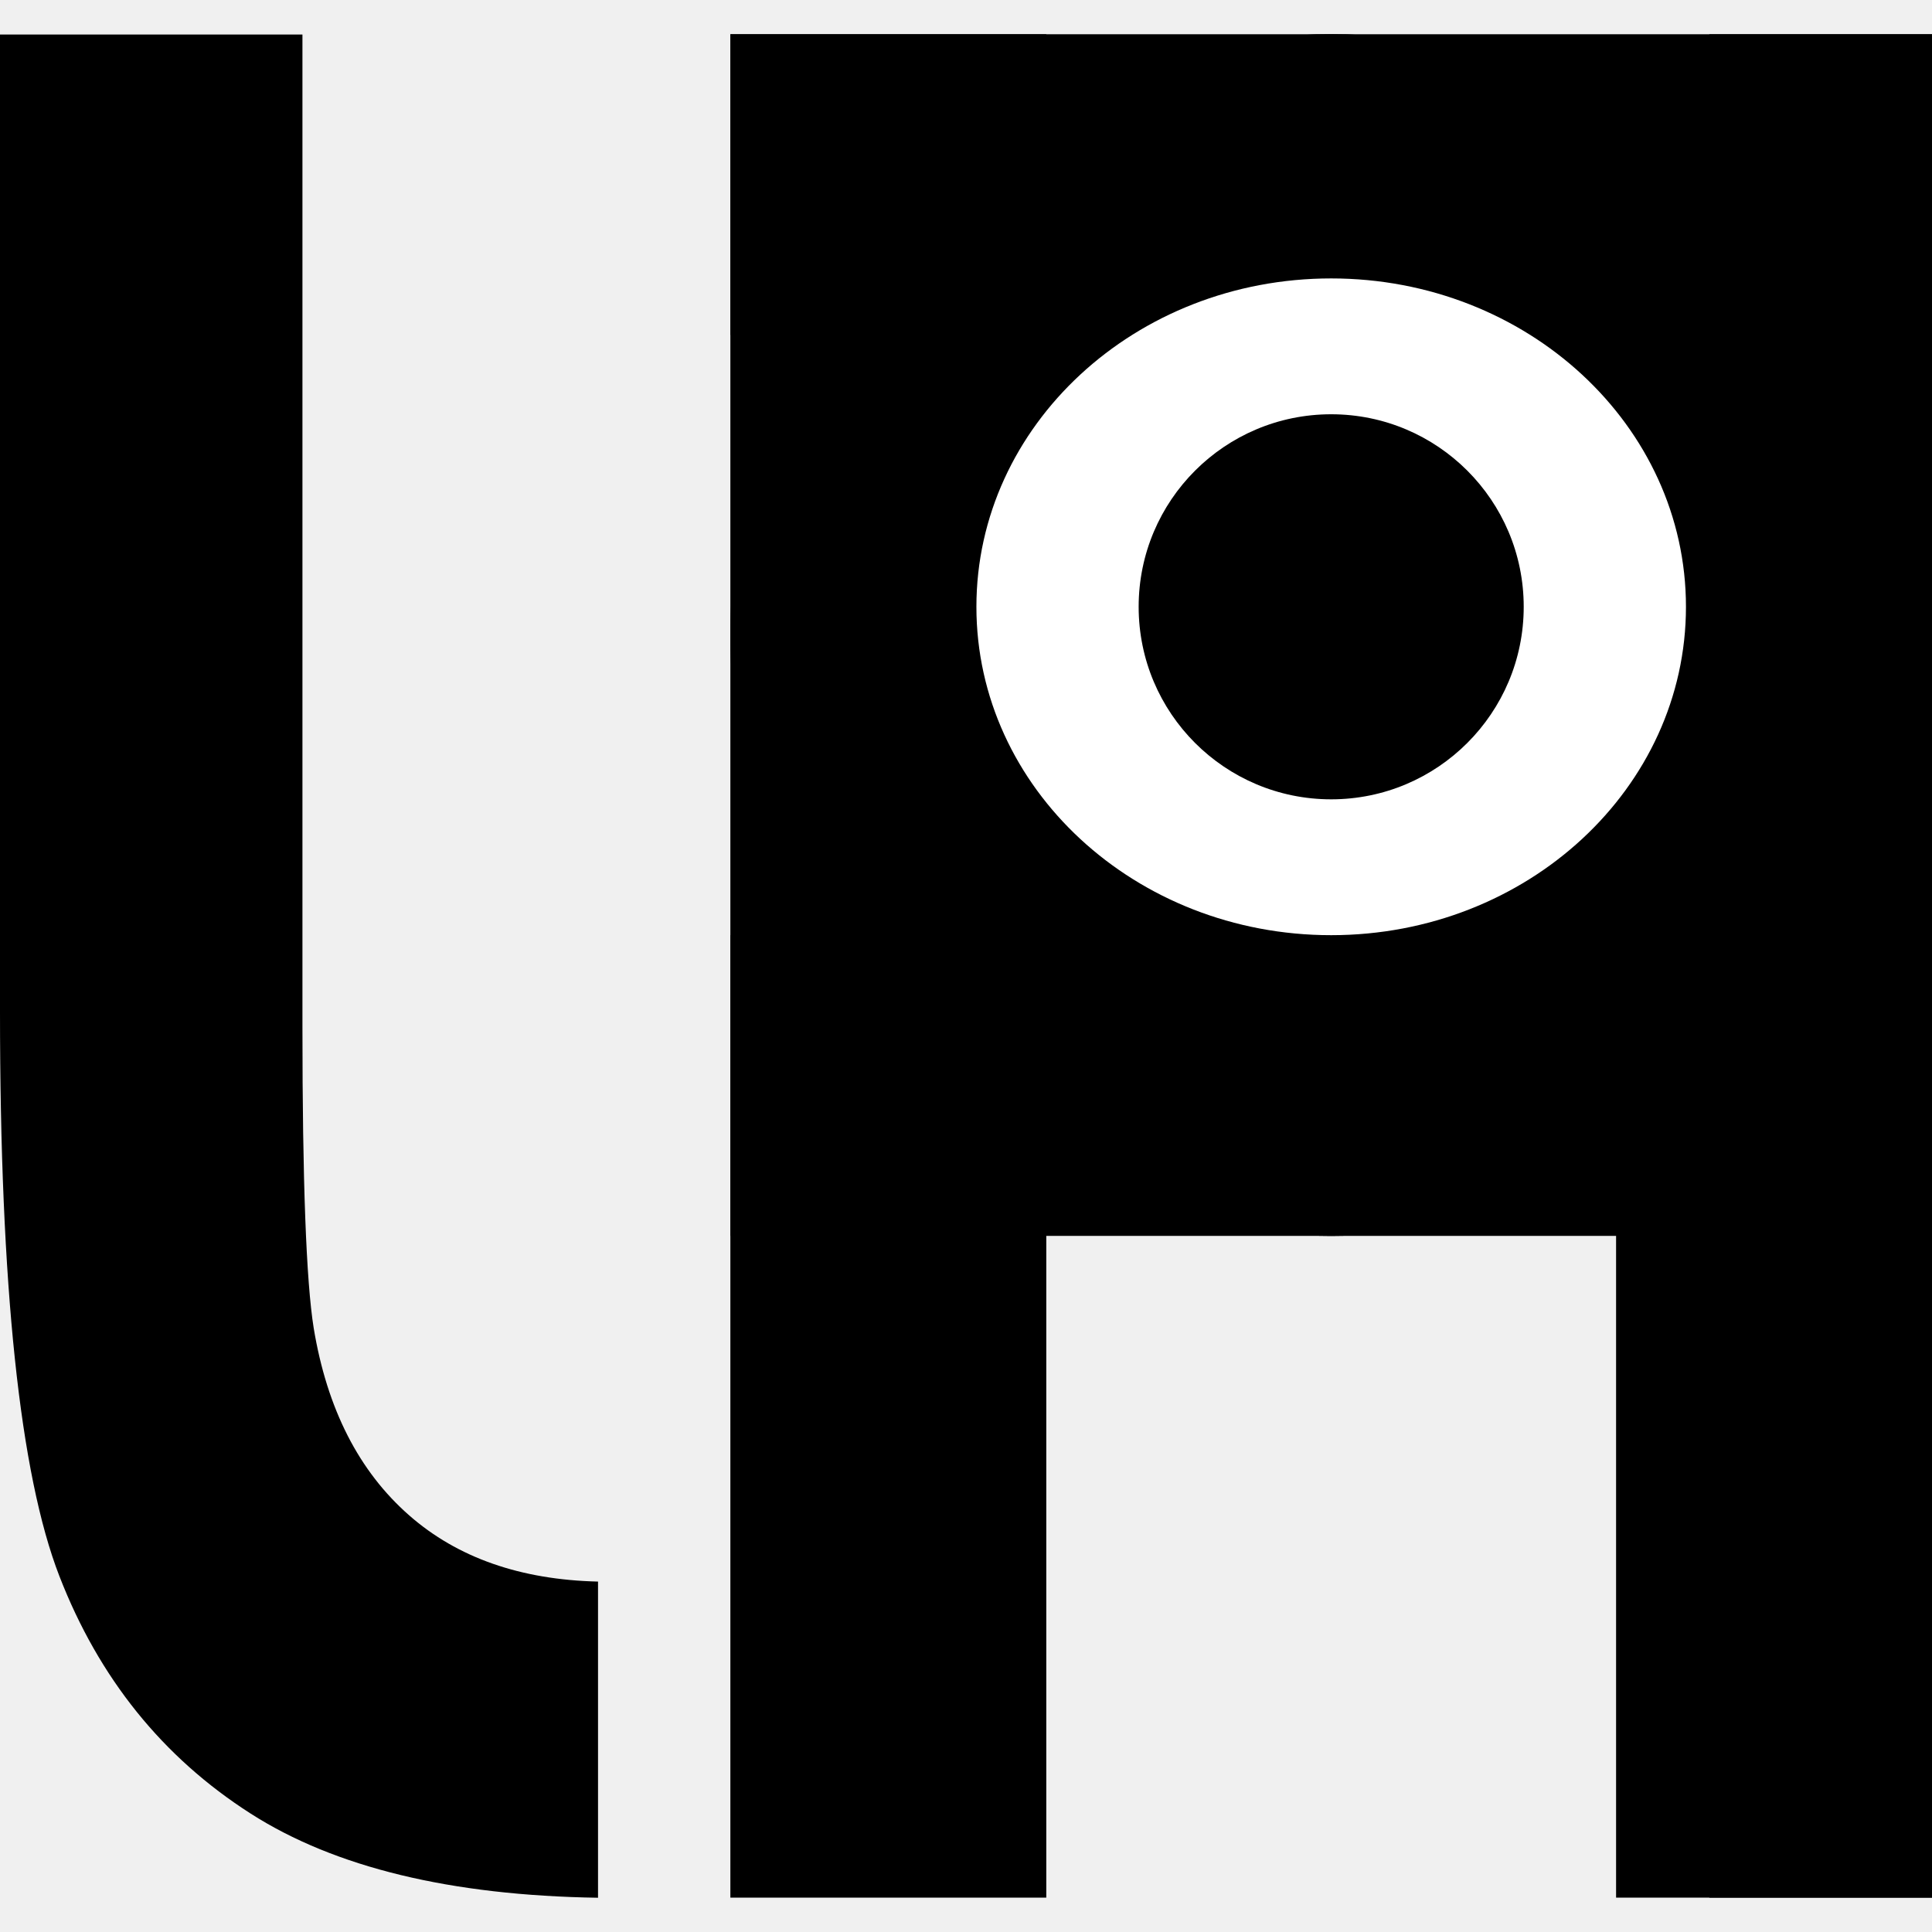
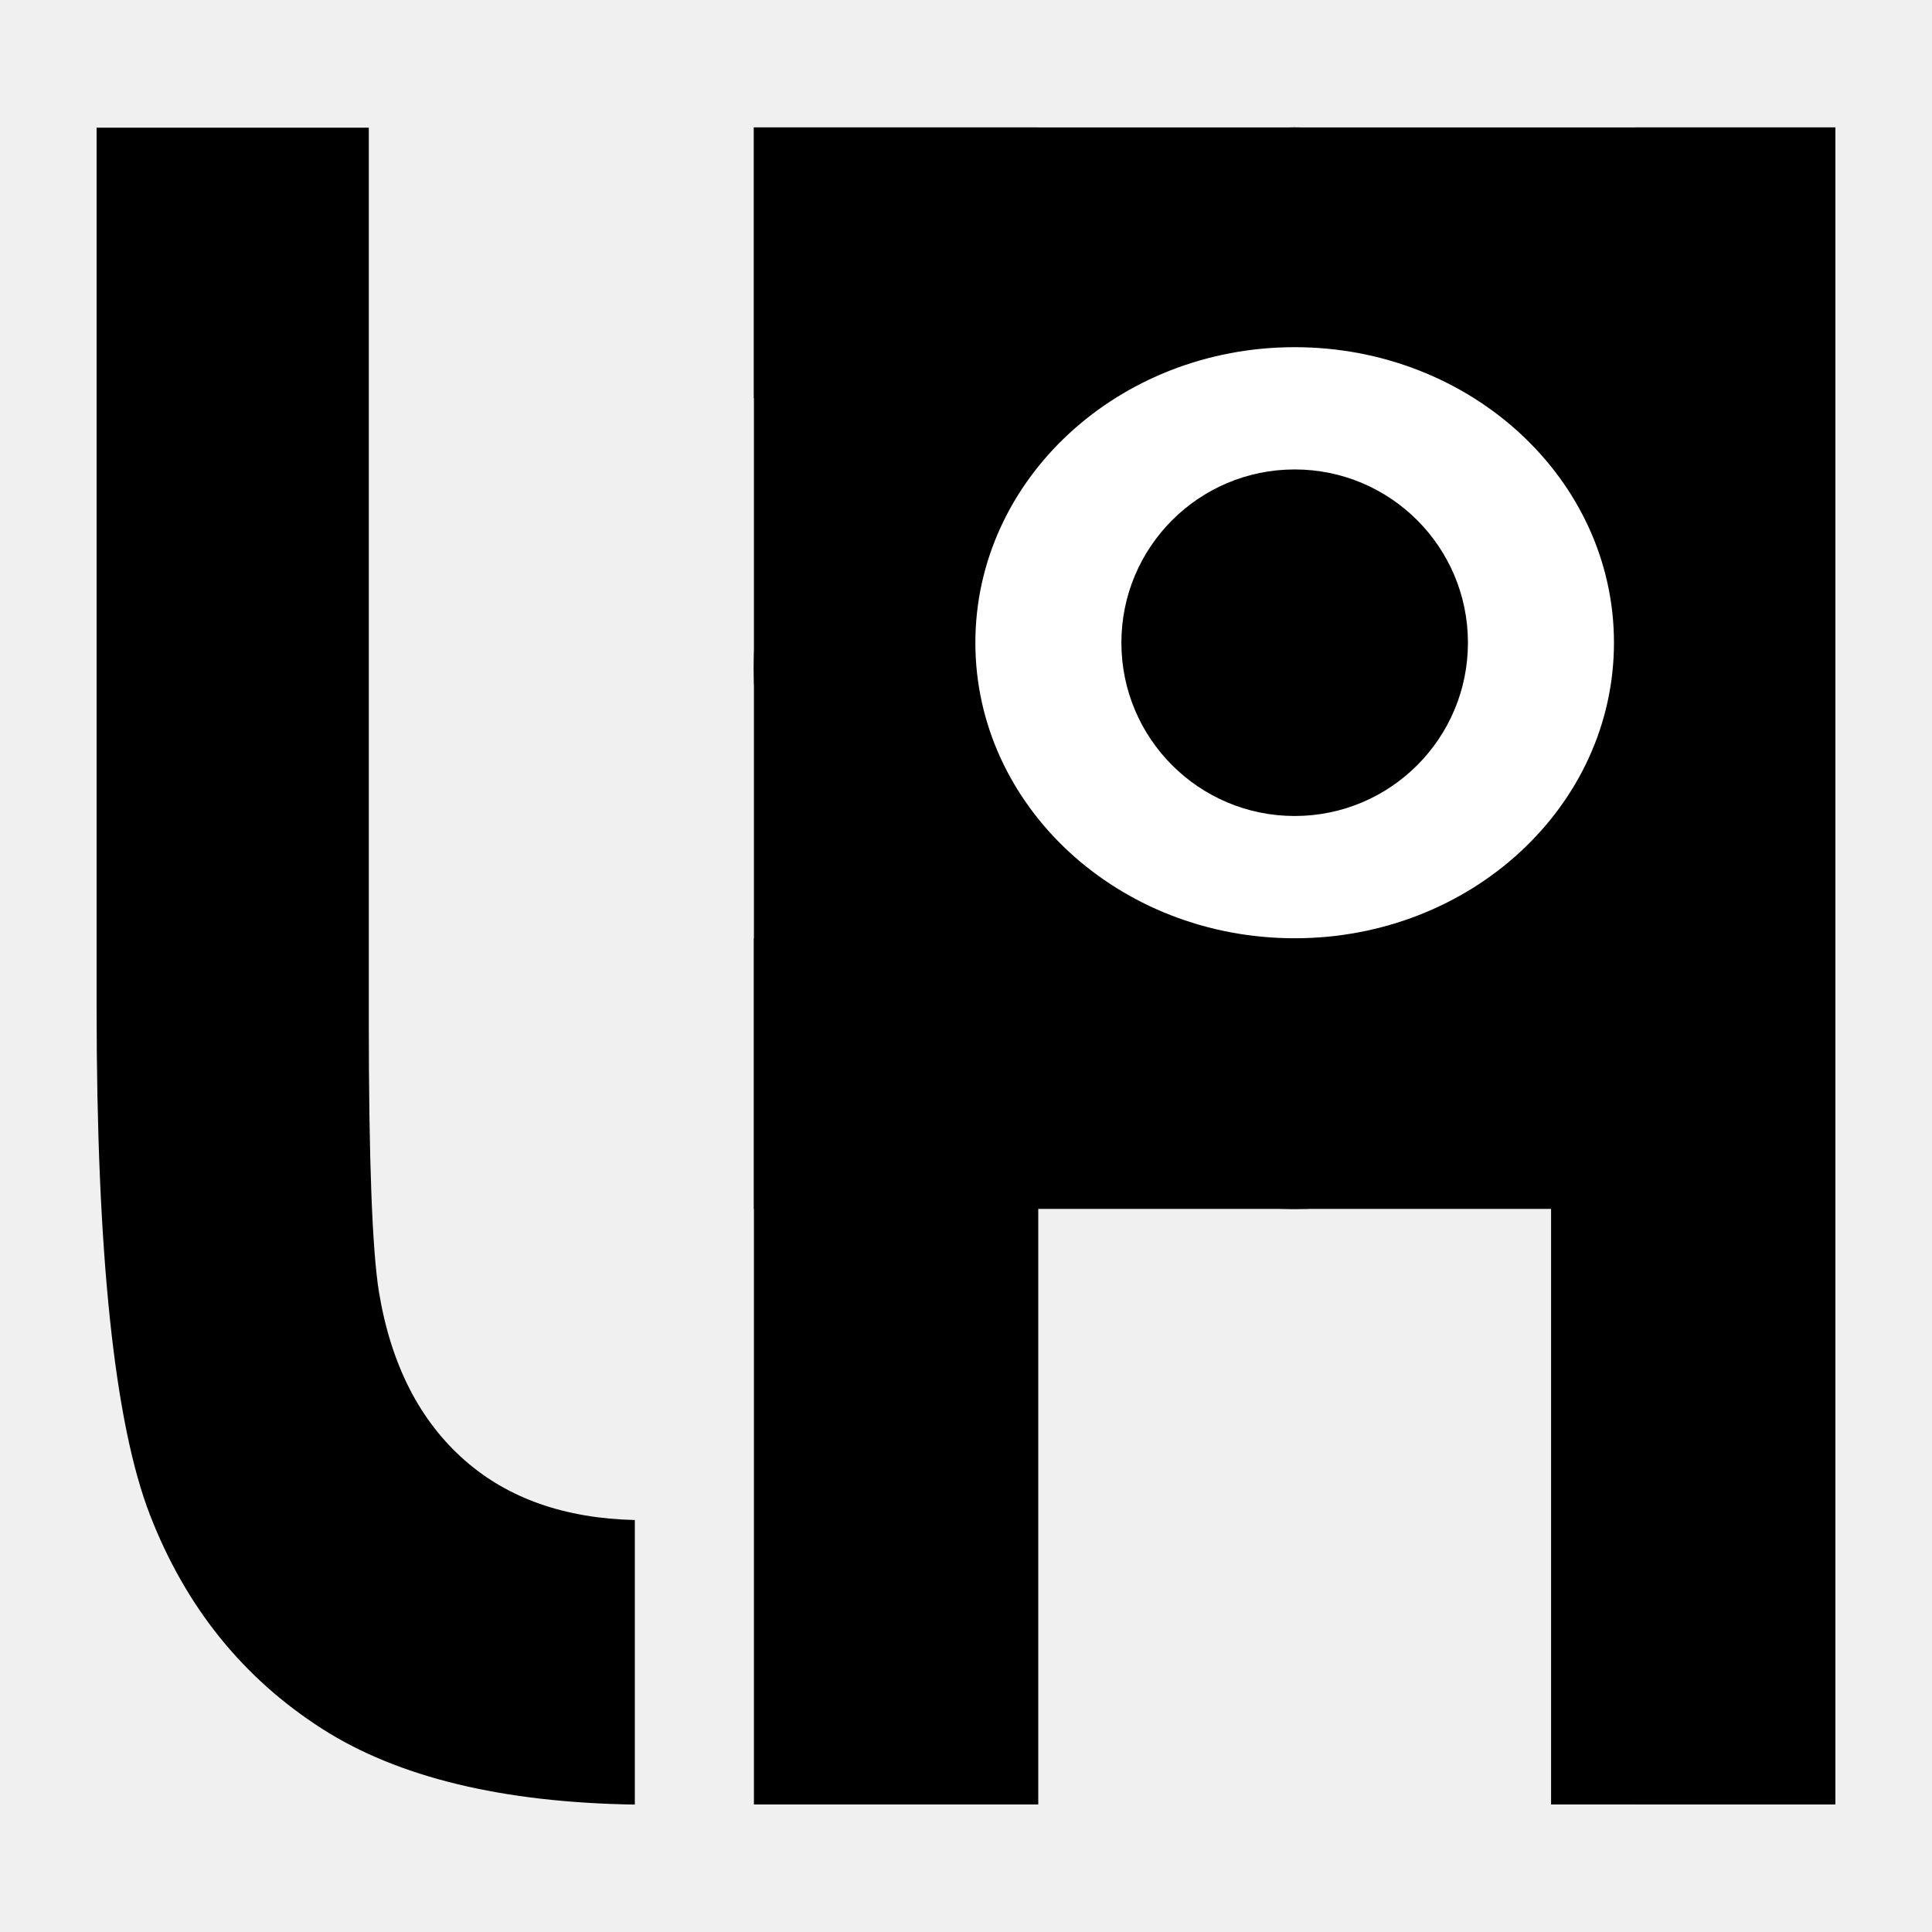
<svg xmlns="http://www.w3.org/2000/svg" width="100%" height="100%" viewBox="0 0 2000 2000" version="1.1" xml:space="preserve" style="fill-rule:evenodd;clip-rule:evenodd;stroke-linejoin:round;stroke-miterlimit:2;">
-   <g transform="matrix(4.076899,0,0,4.076899,-2719.866,-2887.529)">
+   <g transform="matrix(3.669209,0,0,3.669209,-2347.879,-2498.776)">
    <path d="M818.991,1190.137C781.566,1189.568 752.158,1182.441 730.766,1168.754C708.447,1154.474 692.263,1134.376 682.214,1108.46C672.165,1082.545 667.141,1034.786 667.141,965.184L667.141,717.029L743.936,717.029L743.936,968.992C743.936,1008.13 744.888,1033.623 746.792,1045.47C750.177,1065.991 758.269,1081.857 771.068,1093.07C783.314,1103.798 799.288,1109.394 818.991,1109.857L818.991,1190.137Z" />
  </g>
-   <g transform="matrix(4.146423,0,0,4.146423,-2247.436,-2586.985)">
+   <g transform="matrix(3.731781,0,0,3.731781,-1922.692,-2228.287)">
    <g transform="matrix(1.162767,0,0,1.25371,11.11306,-390.0705)">
      <ellipse cx="742.408" cy="935.248" rx="129.003" ry="119.645" />
-       <g transform="matrix(0.207412,-0,-0,0.192366,456.5874,808.782)">
+       <g transform="matrix(0.230458,-0,-0,0.21374,433.5416,787.4079)">
            </g>
    </g>
    <g transform="matrix(1.901815,0,0,0.161379,-653.2397,530.394)">
      <rect x="724.361" y="632.46" width="78.872" height="465.211" />
-       <g transform="matrix(0.126811,-0,-0,1.49444,628.4828,579.4655)">
+       <g transform="matrix(0.140902,-0,-0,1.660489,614.3926,413.4166)">
            </g>
    </g>
    <g transform="matrix(1.901815,0,0,0.161379,-653.2397,755.3185)">
      <rect x="724.361" y="632.46" width="78.872" height="465.211" />
-       <g transform="matrix(0.126811,-0,-0,1.49444,628.4828,-814.2975)">
+       <g transform="matrix(0.140902,-0,-0,1.660489,614.3926,-980.3464)">
            </g>
    </g>
    <g transform="matrix(0.686602,0,0,0.685219,364.6226,134.552)">
      <ellipse cx="742.408" cy="935.248" rx="129.003" ry="119.645" style="fill:white;" />
-       <g transform="matrix(0.351254,-0,-0,0.351963,258.3673,714.16)">
+       <g transform="matrix(0.390282,-0,-0,0.39107,219.3391,675.053)">
            </g>
    </g>
    <g>
      <rect x="724.361" y="632.46" width="78.872" height="465.211" />
-       <g transform="matrix(0.241172,-0,-0,0.241172,542.018,623.9077)">
+       <g transform="matrix(0.267969,-0,-0,0.267969,515.2211,597.1109)">
            </g>
    </g>
    <g>
      <rect x="799.361" y="693.419" width="75" height="163.966" style="fill:white;" />
-       <g transform="matrix(0.241172,-0,-0,0.241172,542.018,623.9077)">
+       <g transform="matrix(0.267969,-0,-0,0.267969,515.2211,597.1109)">
            </g>
    </g>
  </g>
-   <g transform="matrix(-4.146423,0,0,4.146423,5003.509,-2586.985)">
+   <g transform="matrix(-3.731781,0,0,3.731781,4603.158,-2228.287)">
    <g transform="matrix(1.162767,0,0,1.25371,11.11306,-390.0705)">
      <ellipse cx="742.408" cy="935.248" rx="129.003" ry="119.645" />
-       <g transform="matrix(-0.207412,0,0,0.192366,1028.23,808.782)">
+       <g transform="matrix(-0.230458,0,0,0.21374,1051.275,787.4079)">
            </g>
    </g>
    <g transform="matrix(1.901815,0,0,0.161379,-653.2397,530.394)">
      <rect x="724.361" y="632.46" width="78.872" height="465.211" />
-       <g transform="matrix(-0.126811,0,0,1.49444,977.9842,579.4655)">
+       <g transform="matrix(-0.140902,0,0,1.660489,992.0744,413.4166)">
            </g>
    </g>
    <g transform="matrix(1.901815,0,0,0.161379,-653.2397,755.3185)">
      <rect x="724.361" y="632.46" width="78.872" height="465.211" />
-       <g transform="matrix(-0.126811,0,0,1.49444,977.9842,-814.2975)">
+       <g transform="matrix(-0.140902,0,0,1.660489,992.0744,-980.3464)">
            </g>
    </g>
    <g transform="matrix(0.686602,0,0,0.685219,364.6226,134.552)">
      <ellipse cx="742.408" cy="935.248" rx="129.003" ry="119.645" style="fill:white;" />
-       <g transform="matrix(-0.351254,0,0,0.351963,1226.45,714.16)">
+       <g transform="matrix(-0.390282,0,0,0.39107,1265.478,675.053)">
            </g>
    </g>
    <g transform="matrix(1,0,0,0.516511,0,530.7118)">
      <rect x="724.361" y="632.46" width="78.872" height="465.211" />
-       <g transform="matrix(-0.241172,0,0,0.466925,1206.705,180.4334)">
+       <g transform="matrix(-0.267969,0,0,0.518805,1233.502,128.5529)">
            </g>
    </g>
    <g transform="matrix(0.704913,0,0,1,213.7496,0)">
      <rect x="724.361" y="632.46" width="78.872" height="465.211" />
-       <g transform="matrix(-0.34213,0,0,0.241172,1408.621,623.9077)">
+       <g transform="matrix(-0.380144,0,0,0.267969,1446.635,597.1109)">
            </g>
    </g>
  </g>
-   <g transform="matrix(-1.544972,0,0,1.665808,2525.037,-929.7868)">
+   <g transform="matrix(-1.390475,0,0,1.499227,2372.533,-736.8081)">
    <ellipse cx="742.408" cy="935.248" rx="129.003" ry="119.645" />
-     <g transform="matrix(-0.647261,0,0,0.600309,1634.358,558.1596)">
+     <g transform="matrix(-0.719179,0,0,0.66701,1706.275,491.4586)">
        </g>
  </g>
</svg>
